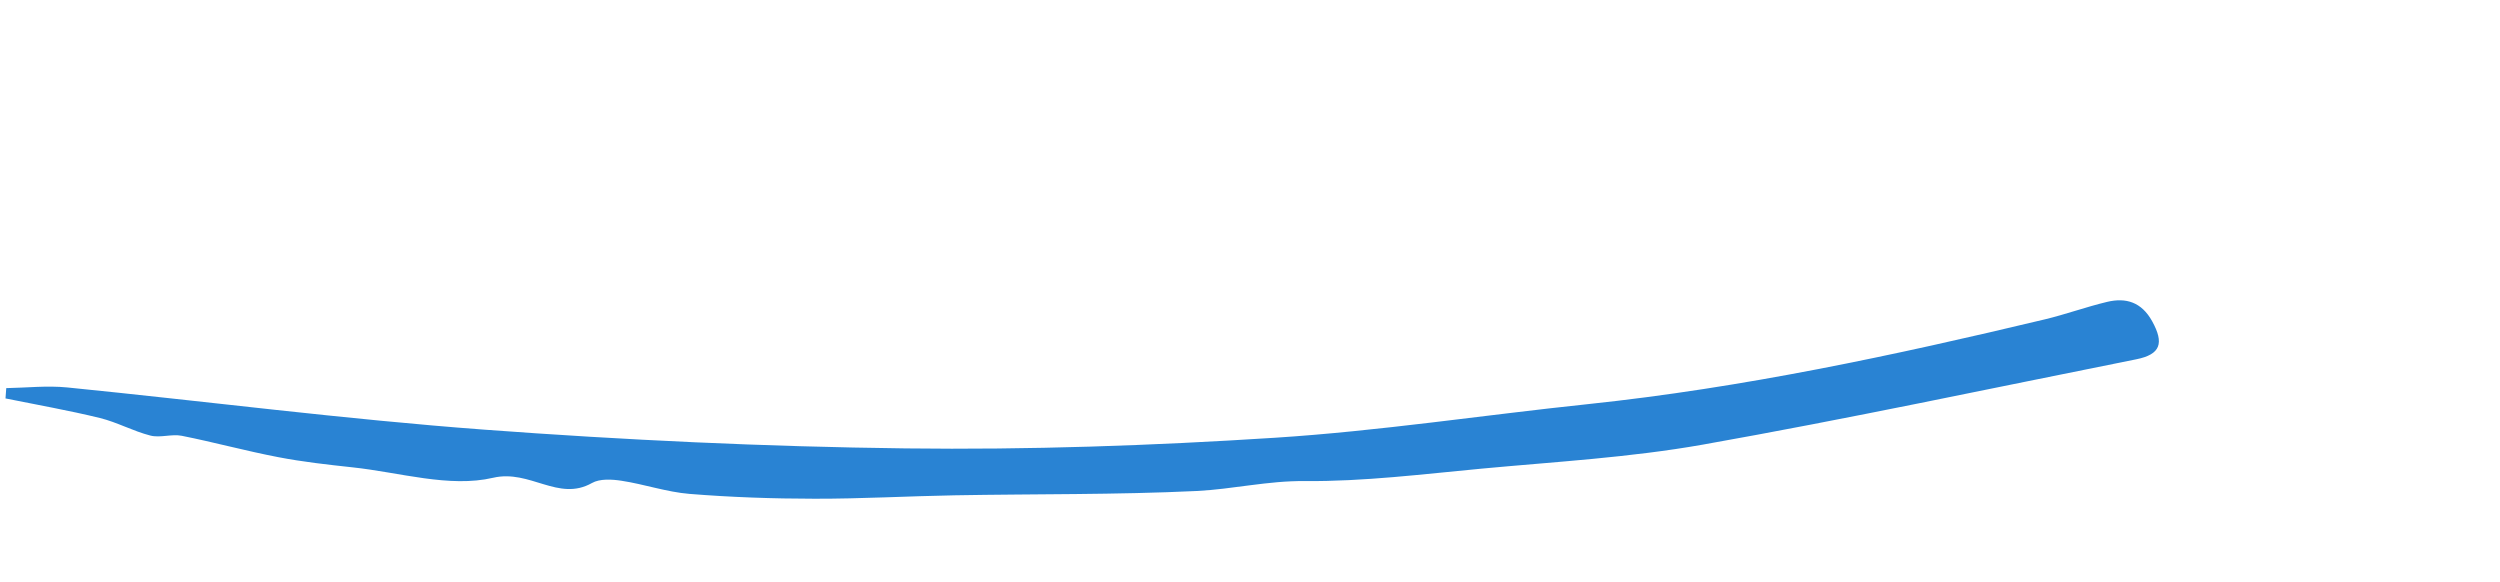
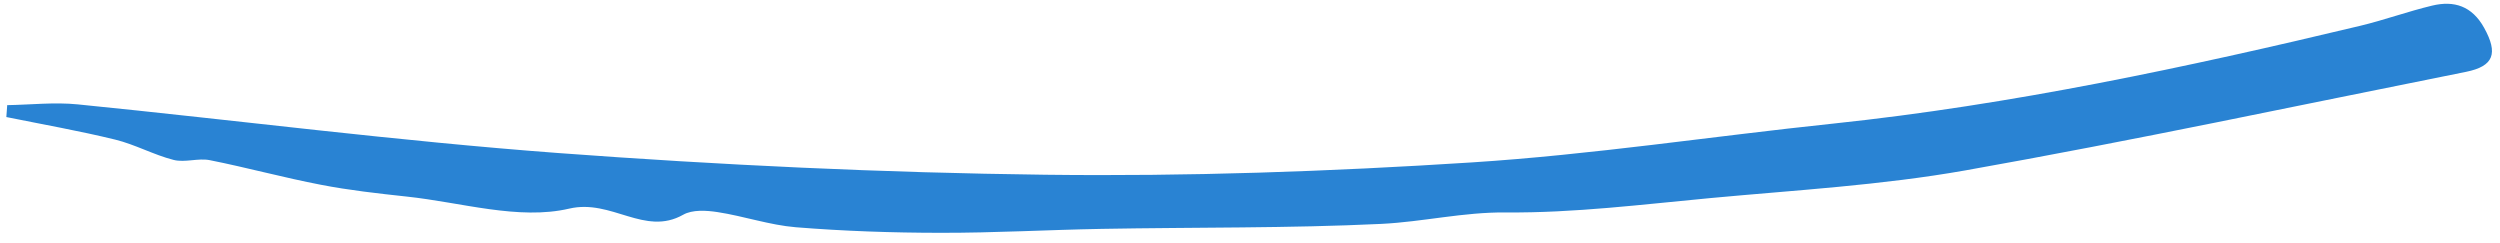
- <svg xmlns="http://www.w3.org/2000/svg" width="202" height="47" viewBox="0 0 202 47" fill="none">
-   <path d="M0.492 31.361C2.142 31.332 3.807 31.143 5.439 31.306C16.659 32.428 27.86 33.878 39.103 34.714C50.433 35.555 61.805 36.093 73.17 36.231C83.111 36.356 93.073 36.008 102.996 35.371C111.459 34.829 119.879 33.537 128.324 32.652C140.799 31.335 153.032 28.719 165.208 25.808C166.904 25.402 168.55 24.8 170.246 24.394C171.791 24.022 173.042 24.419 173.892 25.952C174.877 27.736 174.576 28.635 172.613 29.031C160.943 31.362 149.296 33.849 137.579 35.927C131.699 36.968 125.685 37.31 119.721 37.866C114.963 38.312 110.184 38.912 105.424 38.871C102.434 38.84 99.602 39.529 96.703 39.672C90.187 39.984 83.657 39.903 77.134 40.021C73.362 40.088 69.594 40.305 65.826 40.297C62.456 40.294 59.074 40.178 55.714 39.907C53.87 39.756 52.066 39.128 50.223 38.846C49.44 38.725 48.461 38.668 47.825 39.03C45.118 40.562 42.822 37.91 39.847 38.603C36.311 39.431 32.275 38.161 28.462 37.759C26.46 37.542 24.446 37.319 22.472 36.936C19.858 36.435 17.288 35.73 14.682 35.211C13.87 35.051 12.942 35.396 12.152 35.194C10.761 34.839 9.46 34.115 8.063 33.772C5.543 33.157 2.988 32.709 0.444 32.193C0.46 31.92 0.482 31.647 0.504 31.374L0.492 31.361Z" fill="url(#paint0_linear_0_662)" />
+ <svg xmlns="http://www.w3.org/2000/svg" width="175" height="17" viewBox="0 0 175 17" fill="none">
+   <path d="M0.492 7.361C2.142 7.333 3.807 7.143 5.439 7.306C16.659 8.428 27.86 9.878 39.103 10.714C50.433 11.555 61.805 12.093 73.17 12.232C83.11 12.356 93.073 12.008 102.996 11.371C111.459 10.829 119.879 9.537 128.324 8.652C140.799 7.335 153.032 4.719 165.208 1.808C166.904 1.402 168.55 0.8 170.246 0.394C171.79 0.022 173.042 0.42 173.892 1.952C174.877 3.736 174.576 4.635 172.613 5.031C160.943 7.362 149.296 9.849 137.579 11.927C131.699 12.968 125.685 13.31 119.721 13.866C114.963 14.312 110.184 14.912 105.424 14.871C102.434 14.841 99.602 15.529 96.703 15.672C90.187 15.984 83.657 15.903 77.134 16.021C73.362 16.088 69.593 16.305 65.826 16.297C62.456 16.294 59.074 16.178 55.714 15.908C53.87 15.756 52.066 15.128 50.223 14.846C49.44 14.726 48.461 14.668 47.825 15.03C45.118 16.561 42.822 13.91 39.847 14.603C36.311 15.431 32.275 14.162 28.462 13.759C26.46 13.542 24.446 13.319 22.472 12.936C19.858 12.435 17.288 11.73 14.682 11.211C13.87 11.051 12.942 11.396 12.152 11.194C10.761 10.839 9.46 10.115 8.062 9.772C5.543 9.157 2.988 8.709 0.444 8.193C0.46 7.92 0.482 7.647 0.504 7.374L0.492 7.361Z" fill="url(#paint0_linear_433_1091)" />
  <defs>
-     <linearGradient id="paint0_linear_0_662" x1="86.745" y1="41.896" x2="88.054" y2="19.41" gradientUnits="userSpaceOnUse">
-       <stop stop-color="#102770" />
+     <linearGradient id="paint0_linear_433_1091" x1="86.744" y1="17.896" x2="88.054" y2="-4.59" gradientUnits="userSpaceOnUse">
+       <stop stop-color="#1E96FC" />
      <stop offset="0" stop-color="#2983D3" />
    </linearGradient>
  </defs>
</svg>
